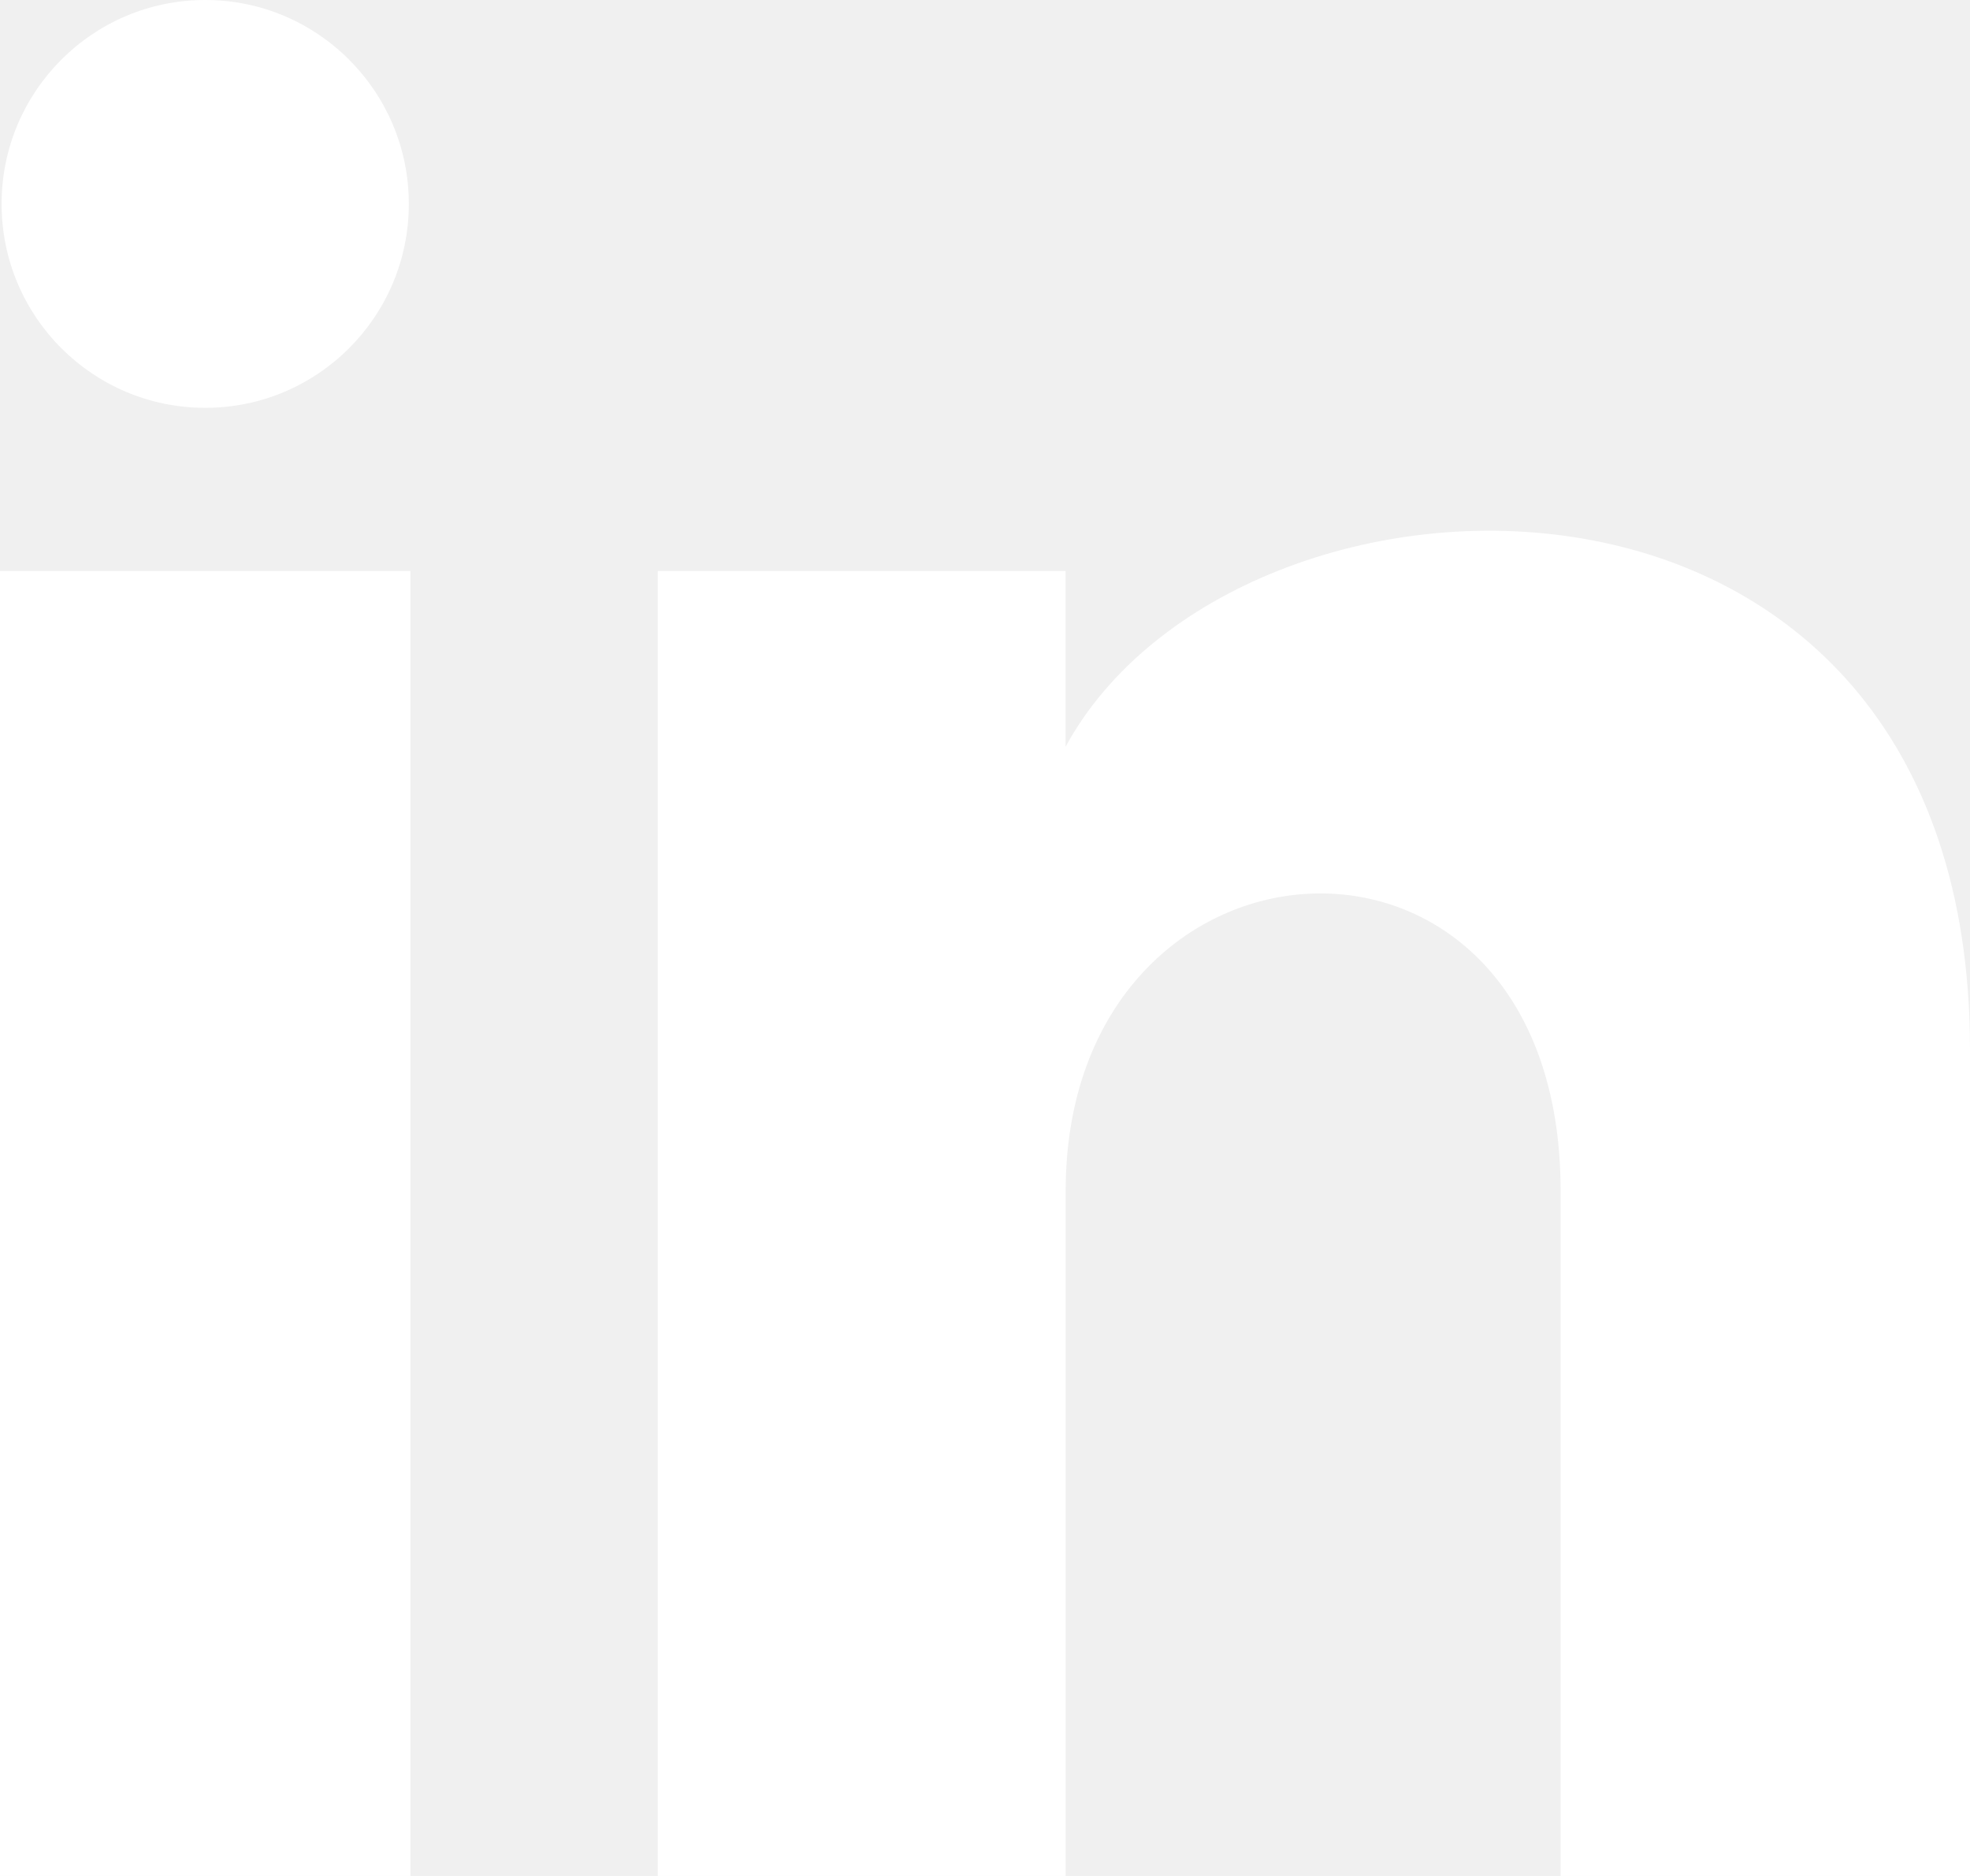
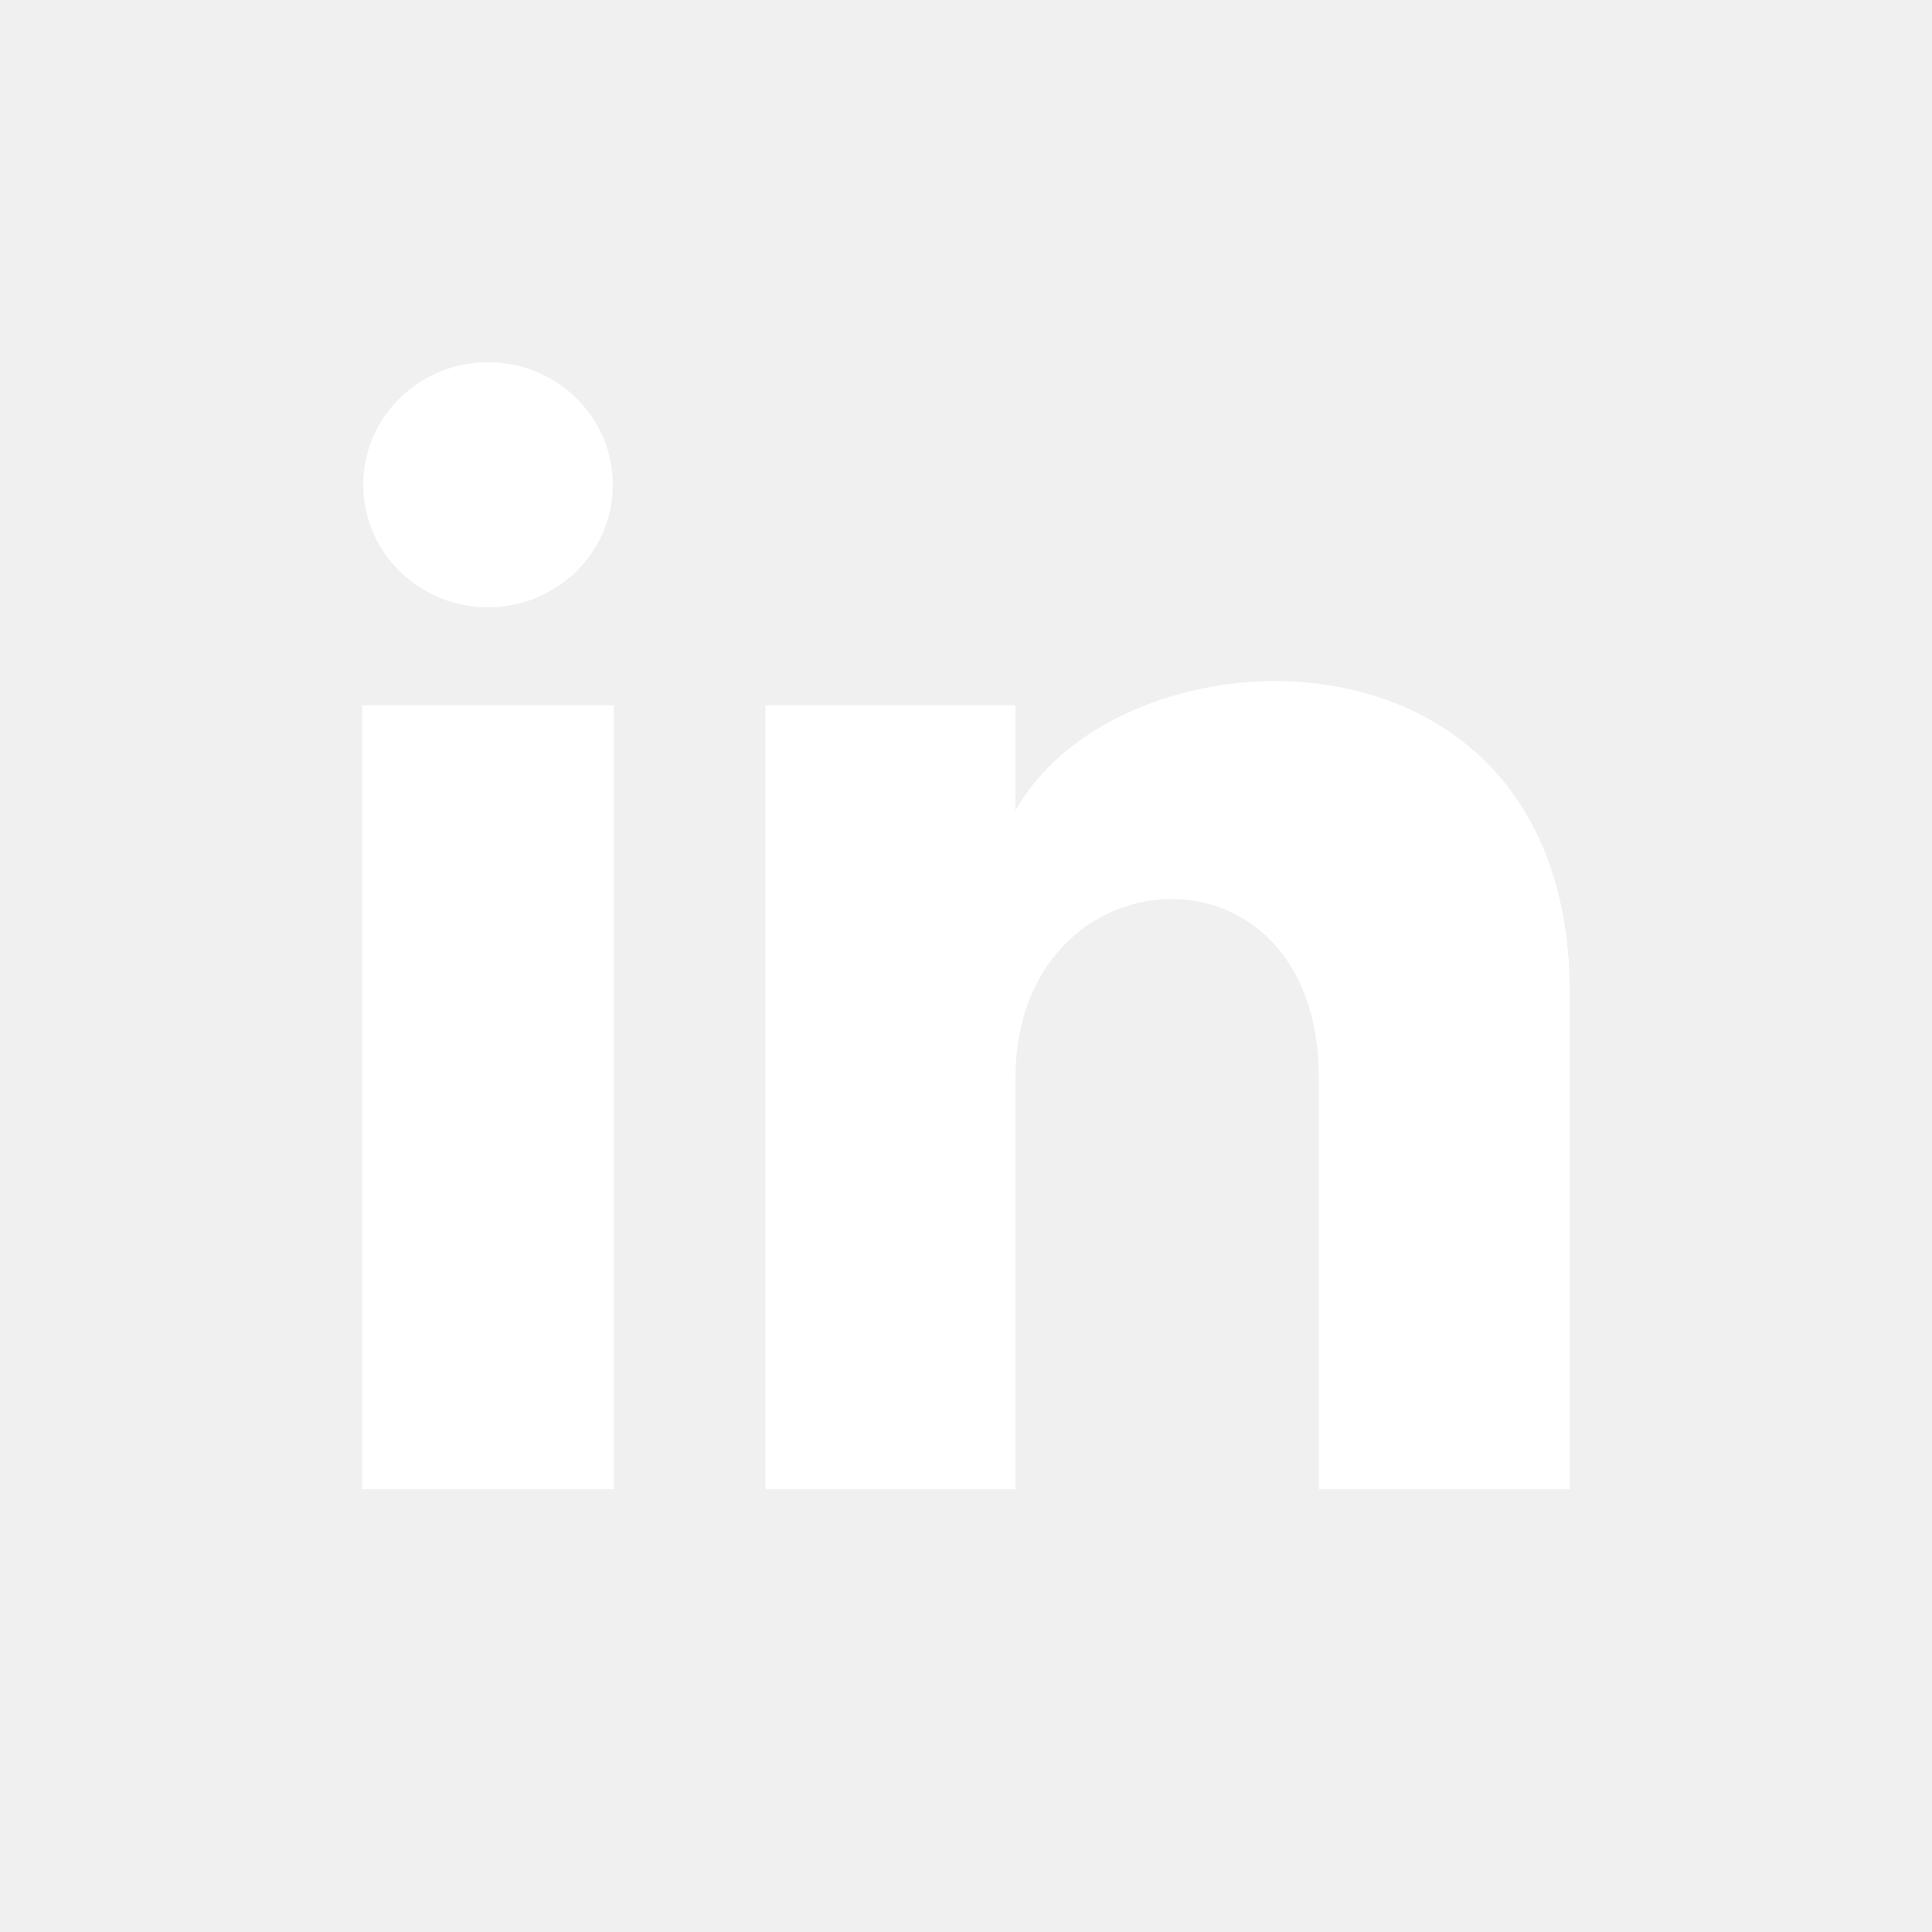
- <svg xmlns="http://www.w3.org/2000/svg" width="21px" height="20px" viewBox="0 0 21 20" version="1.1">
-   <g id="Page-4" stroke="none" stroke-width="1" fill="none" fill-rule="evenodd">
-     <g id="home-5-3" transform="translate(-1119, -4332)" fill="#FFFFFF" fill-rule="nonzero">
-       <path d="M1123.358,4334.174 C1123.358,4335.375 1122.386,4336.348 1121.188,4336.348 C1119.989,4336.348 1119.017,4335.375 1119.017,4334.174 C1119.017,4332.974 1119.989,4332 1121.188,4332 C1122.386,4332 1123.358,4332.974 1123.358,4334.174 Z M1123.375,4338.087 L1119,4338.087 L1119,4352 L1123.375,4352 L1123.375,4338.087 Z M1130.359,4338.087 L1126.012,4338.087 L1126.012,4352 L1130.36,4352 L1130.36,4344.697 C1130.36,4340.636 1135.636,4340.303 1135.636,4344.697 L1135.636,4352 L1140,4352 L1140,4343.19 C1140,4336.338 1132.193,4336.588 1130.359,4339.961 L1130.359,4338.087 Z" id="icon-linkedin" />
-     </g>
-   </g>
+ <svg xmlns="http://www.w3.org/2000/svg" width="48" height="48" viewBox="0 0 48 48" fill="none">
+   <path d="M15.225 12.043C15.225 13.725 13.838 15.087 12.125 15.087C10.412 15.087 9.025 13.725 9.025 12.043C9.025 10.363 10.412 9 12.125 9C13.838 9 15.225 10.363 15.225 12.043ZM15.25 17.522H9V37H15.25V17.522ZM25.227 17.522H19.017V37H25.229V26.775C25.229 21.09 32.765 20.625 32.765 26.775V37H39V24.667C39 15.074 27.848 15.423 25.227 20.145V17.522Z" fill="white" />
</svg>
